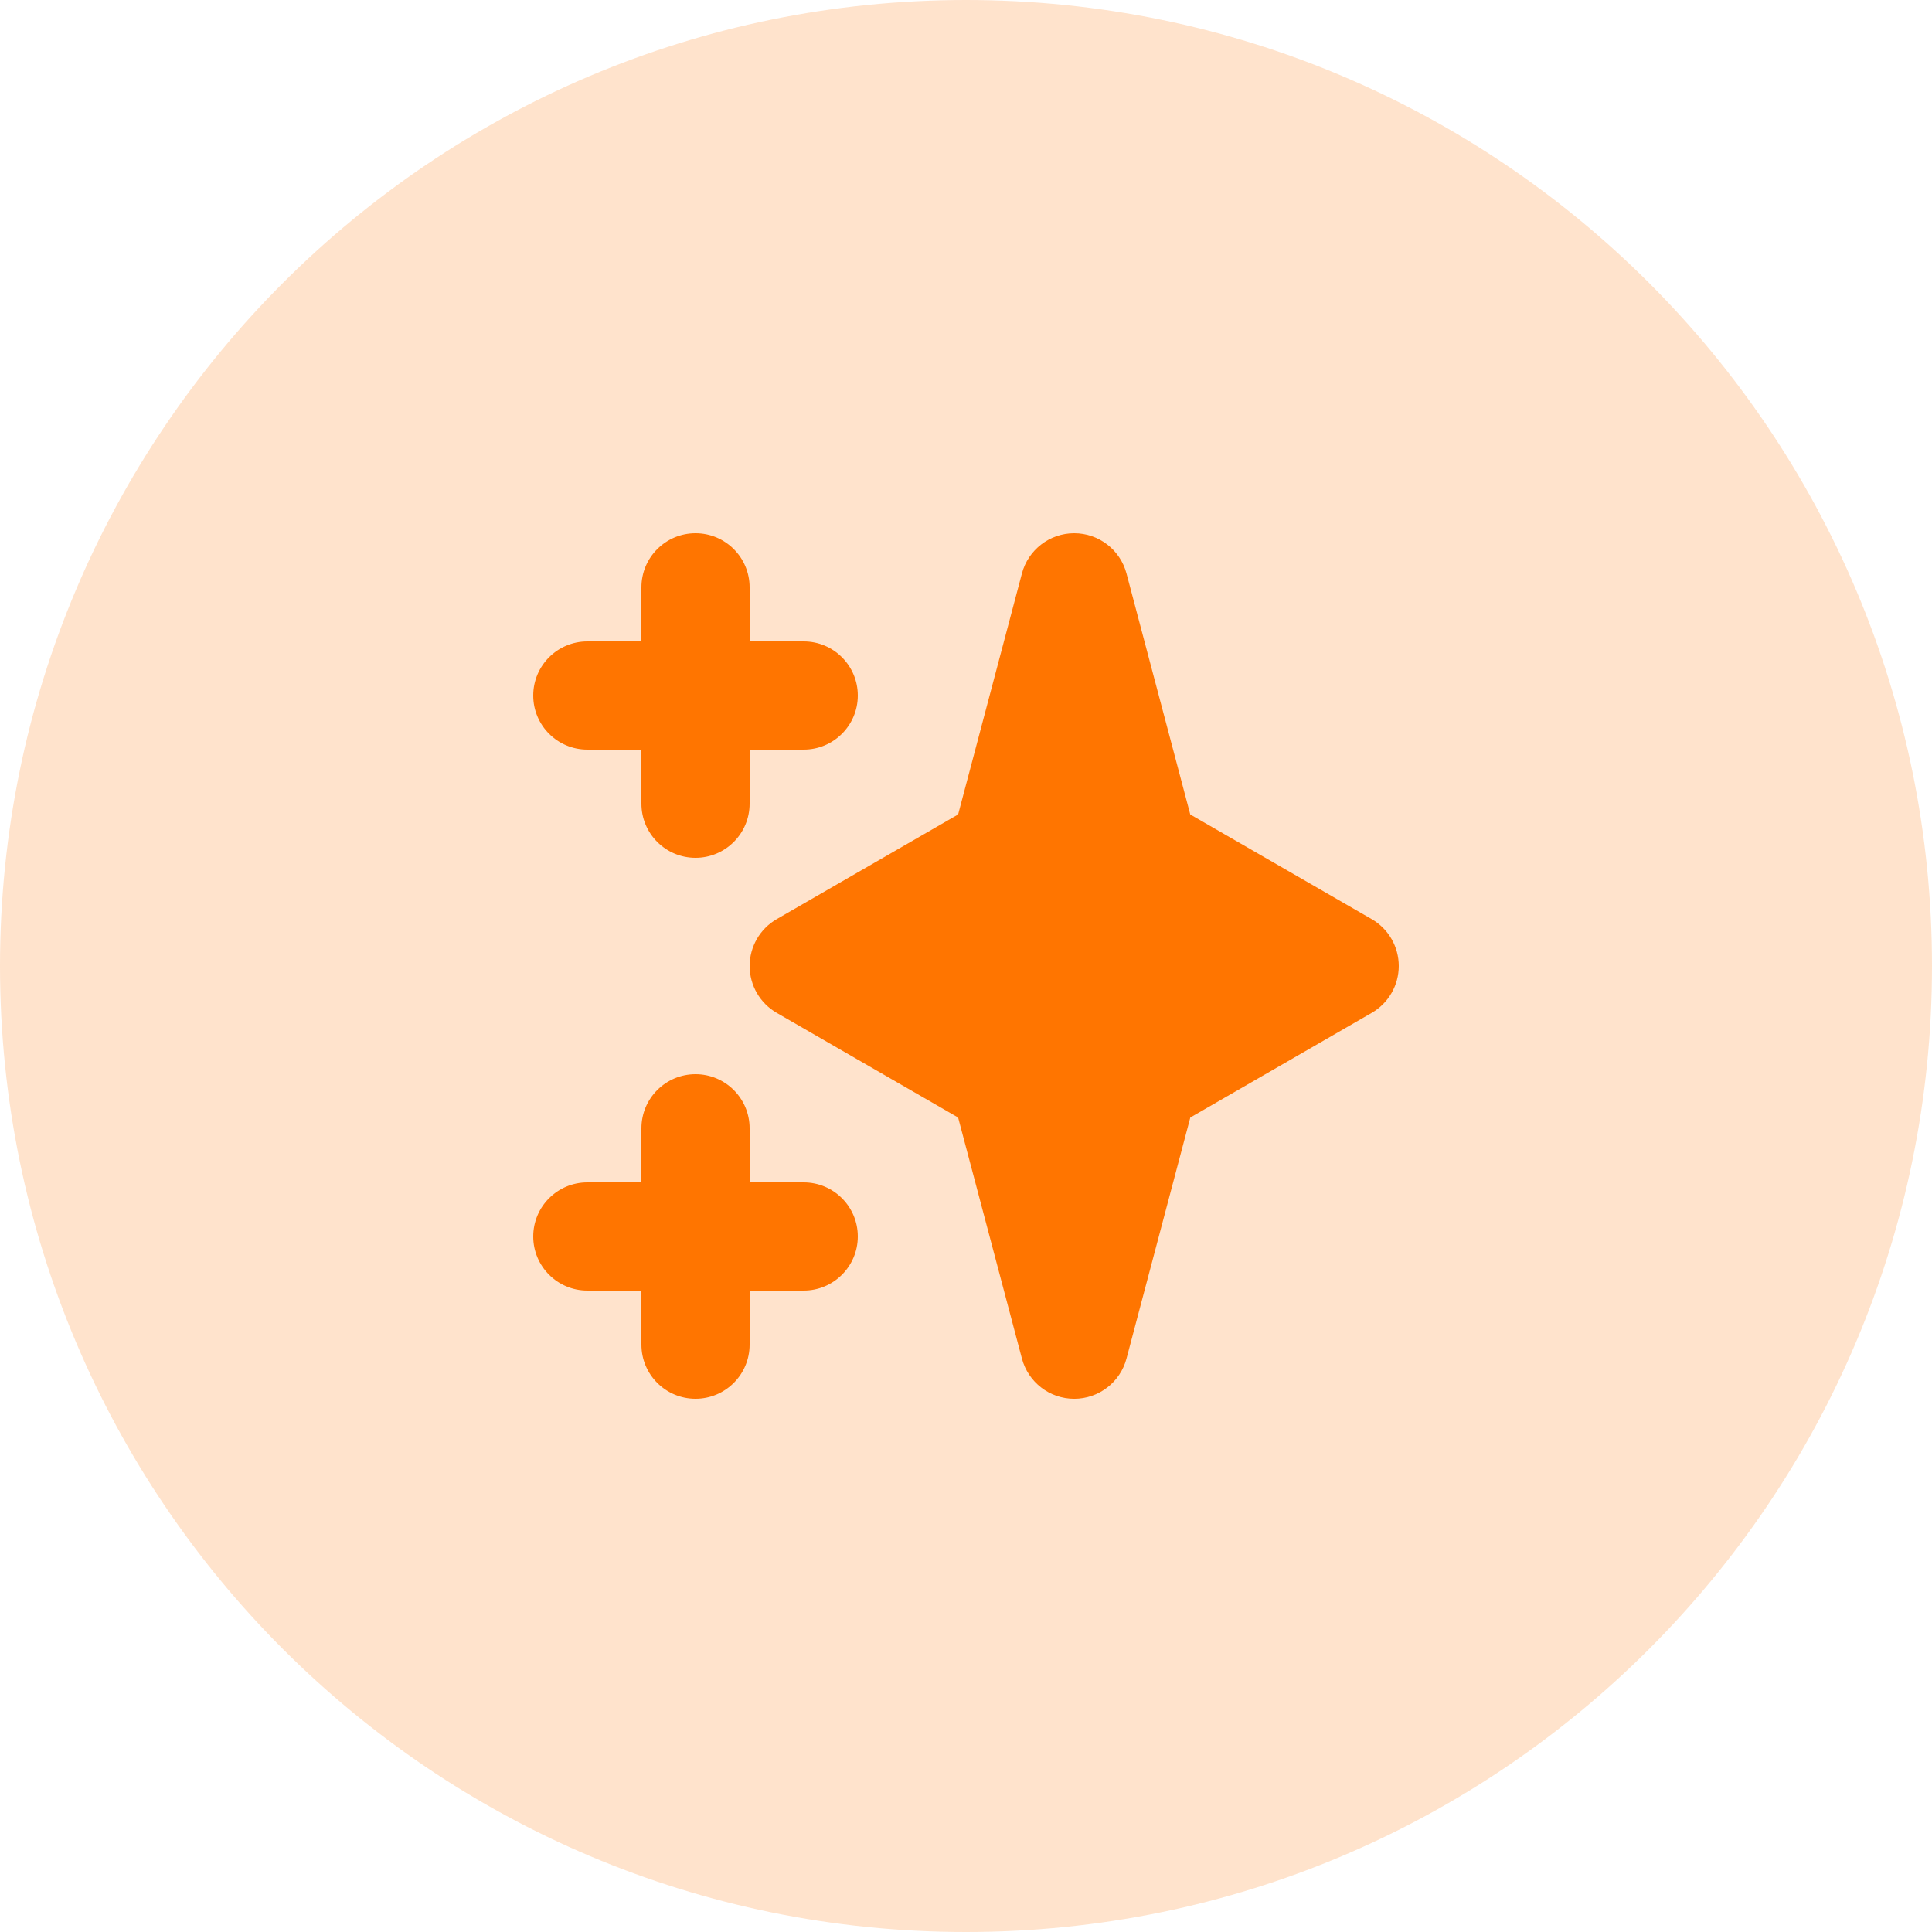
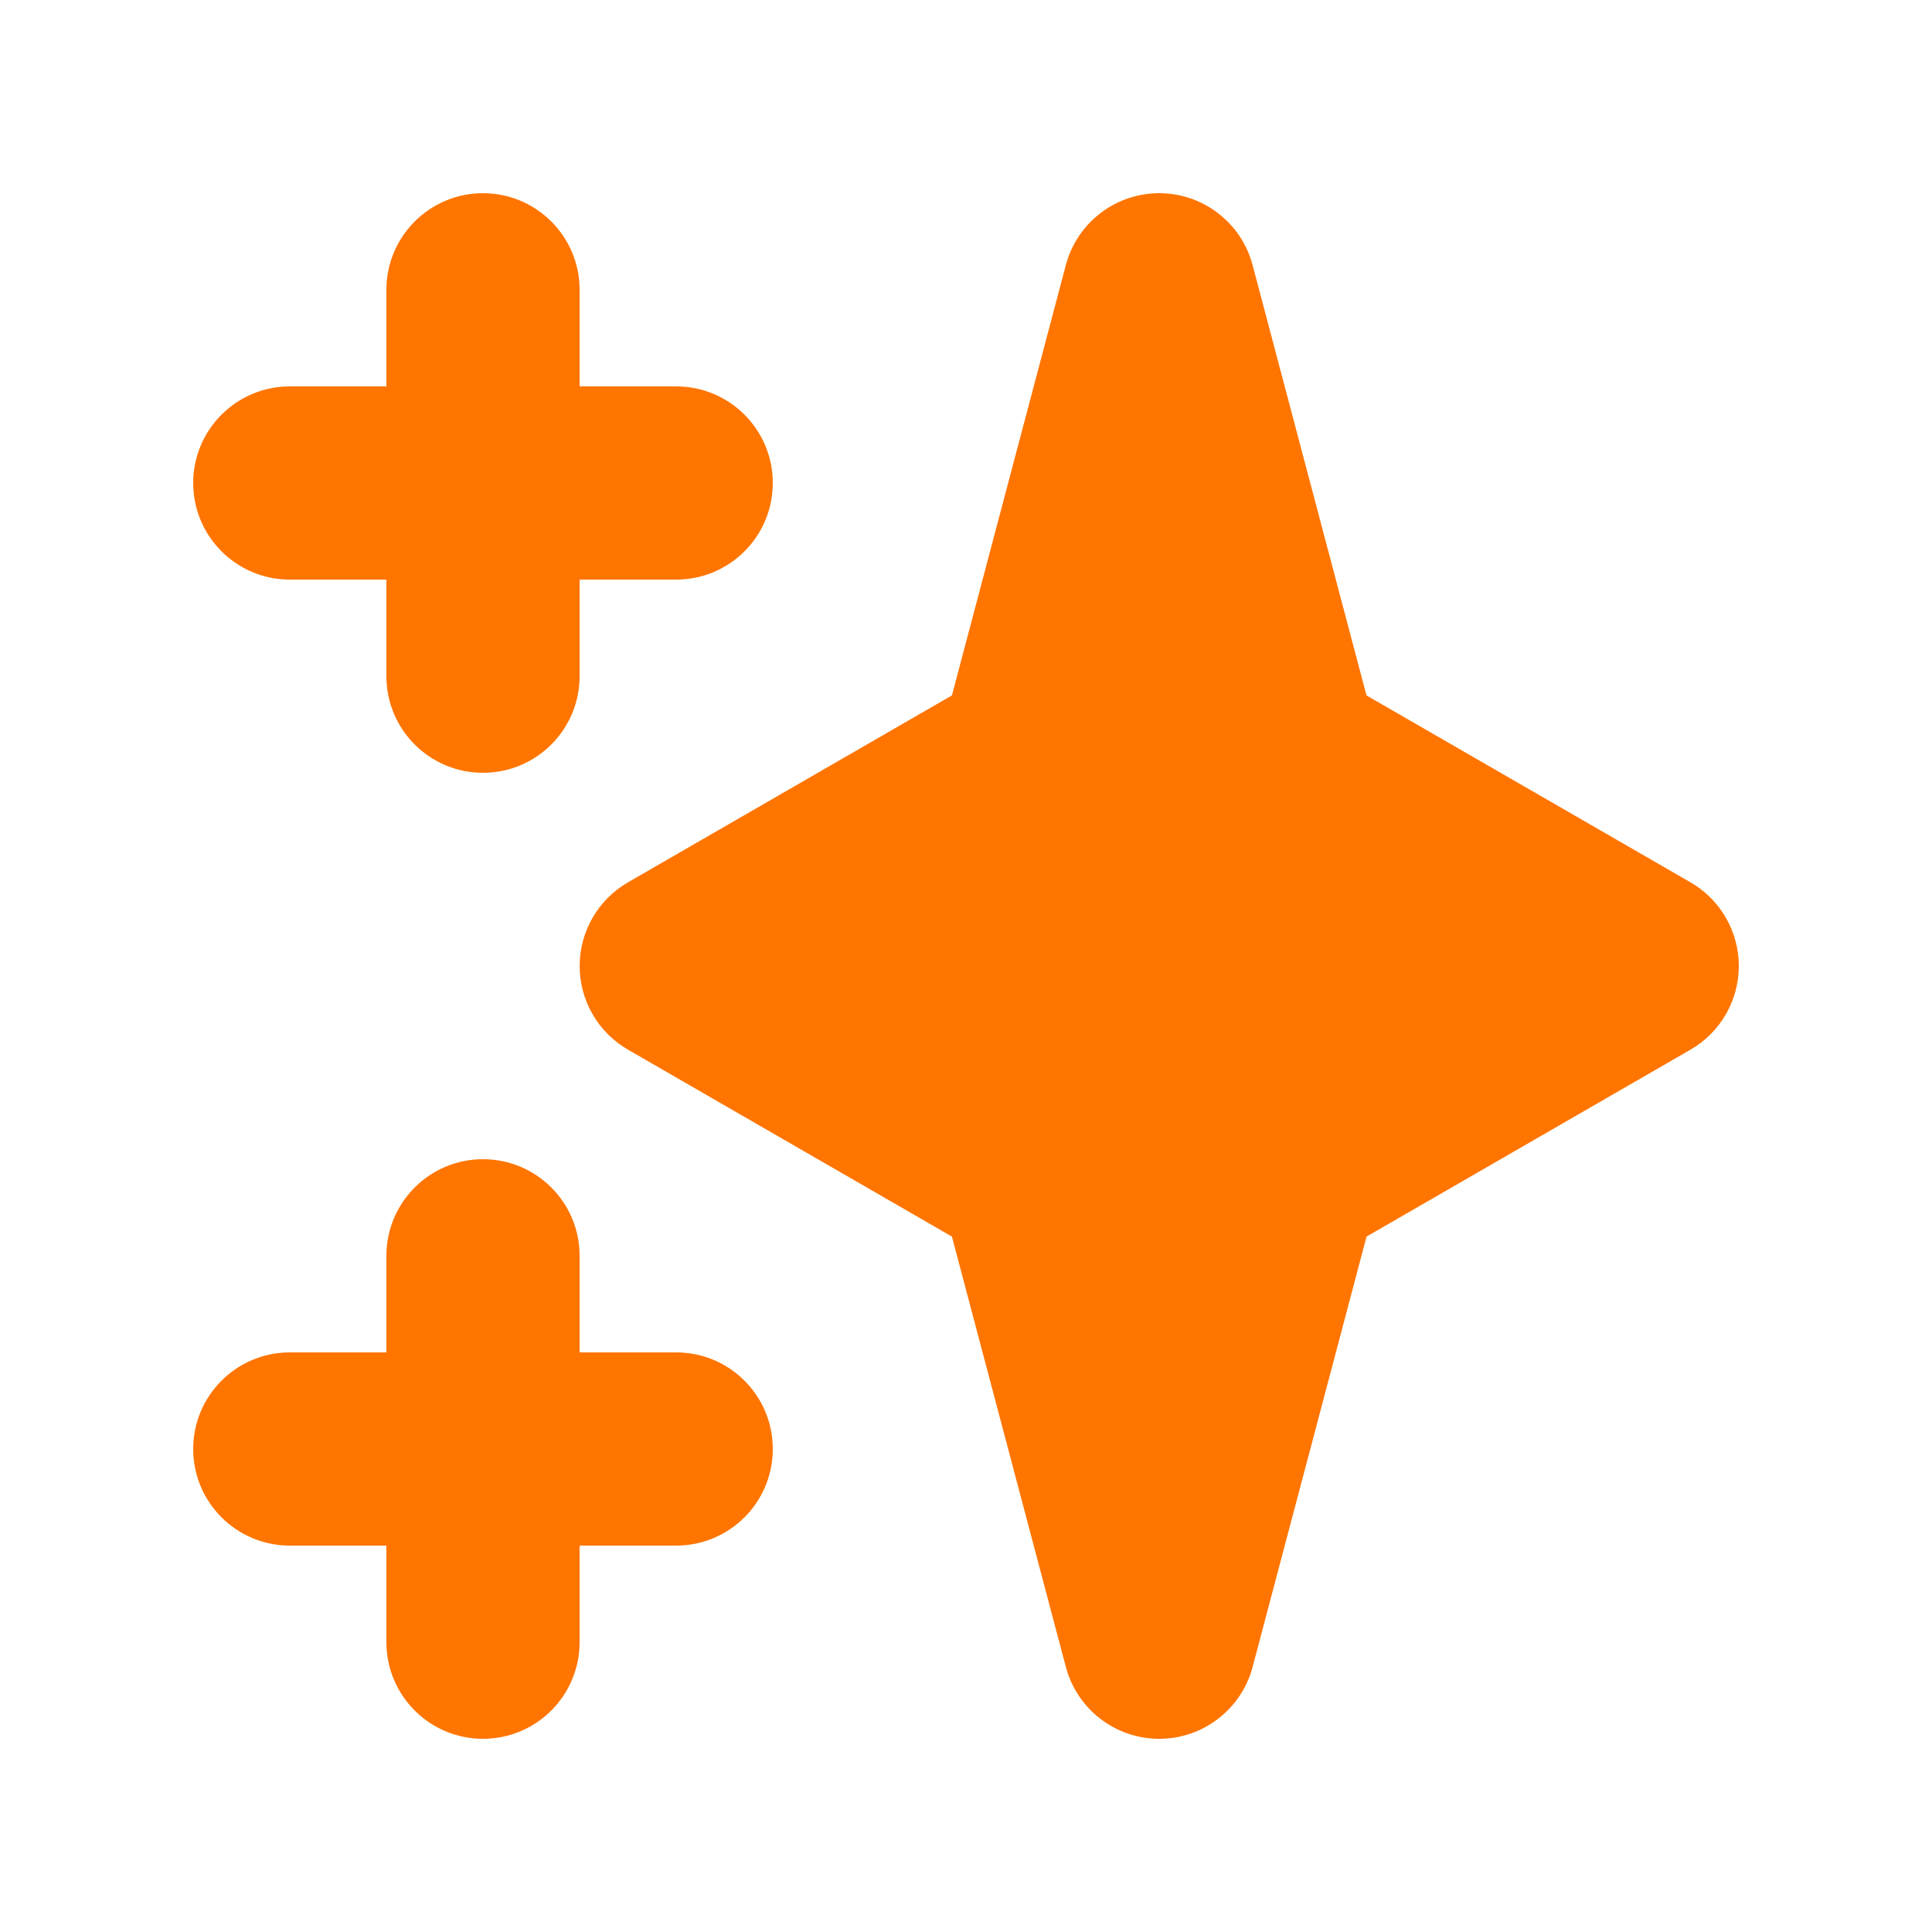
- <svg xmlns="http://www.w3.org/2000/svg" width="100" height="100" fill="none">
-   <circle cx="50" cy="50" r="50" fill="#FF7500" fill-opacity=".2" />
-   <path fill-rule="evenodd" clip-rule="evenodd" d="M36 27.6a2.8 2.8 0 0 1 2.8 2.8v2.8h2.8a2.8 2.8 0 1 1 0 5.6h-2.8v2.8a2.8 2.8 0 1 1-5.6 0v-2.8h-2.8a2.8 2.8 0 1 1 0-5.6h2.8v-2.8a2.8 2.8 0 0 1 2.8-2.8Zm0 28a2.8 2.8 0 0 1 2.8 2.8v2.8h2.8a2.8 2.8 0 1 1 0 5.6h-2.8v2.8a2.8 2.8 0 1 1-5.6 0v-2.8h-2.8a2.8 2.8 0 1 1 0-5.6h2.8v-2.8a2.8 2.8 0 0 1 2.8-2.8ZM55.6 27.6a2.8 2.8 0 0 1 2.707 2.083l3.301 12.474L71 47.575a2.8 2.8 0 0 1 0 4.85l-9.39 5.418-3.302 12.474a2.8 2.8 0 0 1-5.414 0l-3.302-12.474-9.39-5.418a2.8 2.8 0 0 1 0-4.85l9.39-5.418 3.302-12.473A2.8 2.8 0 0 1 55.6 27.6Z" fill="#FF7500" />
+ <svg xmlns="http://www.w3.org/2000/svg" width="56" height="56" fill="none">
+   <path fill-rule="evenodd" clip-rule="evenodd" d="M14 5.6a2.8 2.8 0 0 1 2.8 2.8v2.8h2.8a2.8 2.8 0 1 1 0 5.6h-2.8v2.8a2.8 2.8 0 1 1-5.6 0v-2.8H8.4a2.8 2.8 0 1 1 0-5.6h2.8V8.4A2.8 2.8 0 0 1 14 5.6Zm0 28a2.8 2.8 0 0 1 2.8 2.8v2.8h2.8a2.8 2.8 0 1 1 0 5.6h-2.8v2.8a2.8 2.8 0 1 1-5.6 0v-2.8H8.4a2.8 2.8 0 1 1 0-5.6h2.8v-2.8a2.8 2.8 0 0 1 2.8-2.8ZM33.6 5.6a2.8 2.8 0 0 1 2.707 2.083l3.301 12.474L49 25.575a2.8 2.8 0 0 1 0 4.85l-9.39 5.418-3.302 12.473a2.8 2.8 0 0 1-5.414 0l-3.302-12.473-9.39-5.418a2.8 2.8 0 0 1 0-4.85l9.39-5.418 3.302-12.474A2.8 2.8 0 0 1 33.6 5.6Z" fill="#FF7500" />
</svg>
